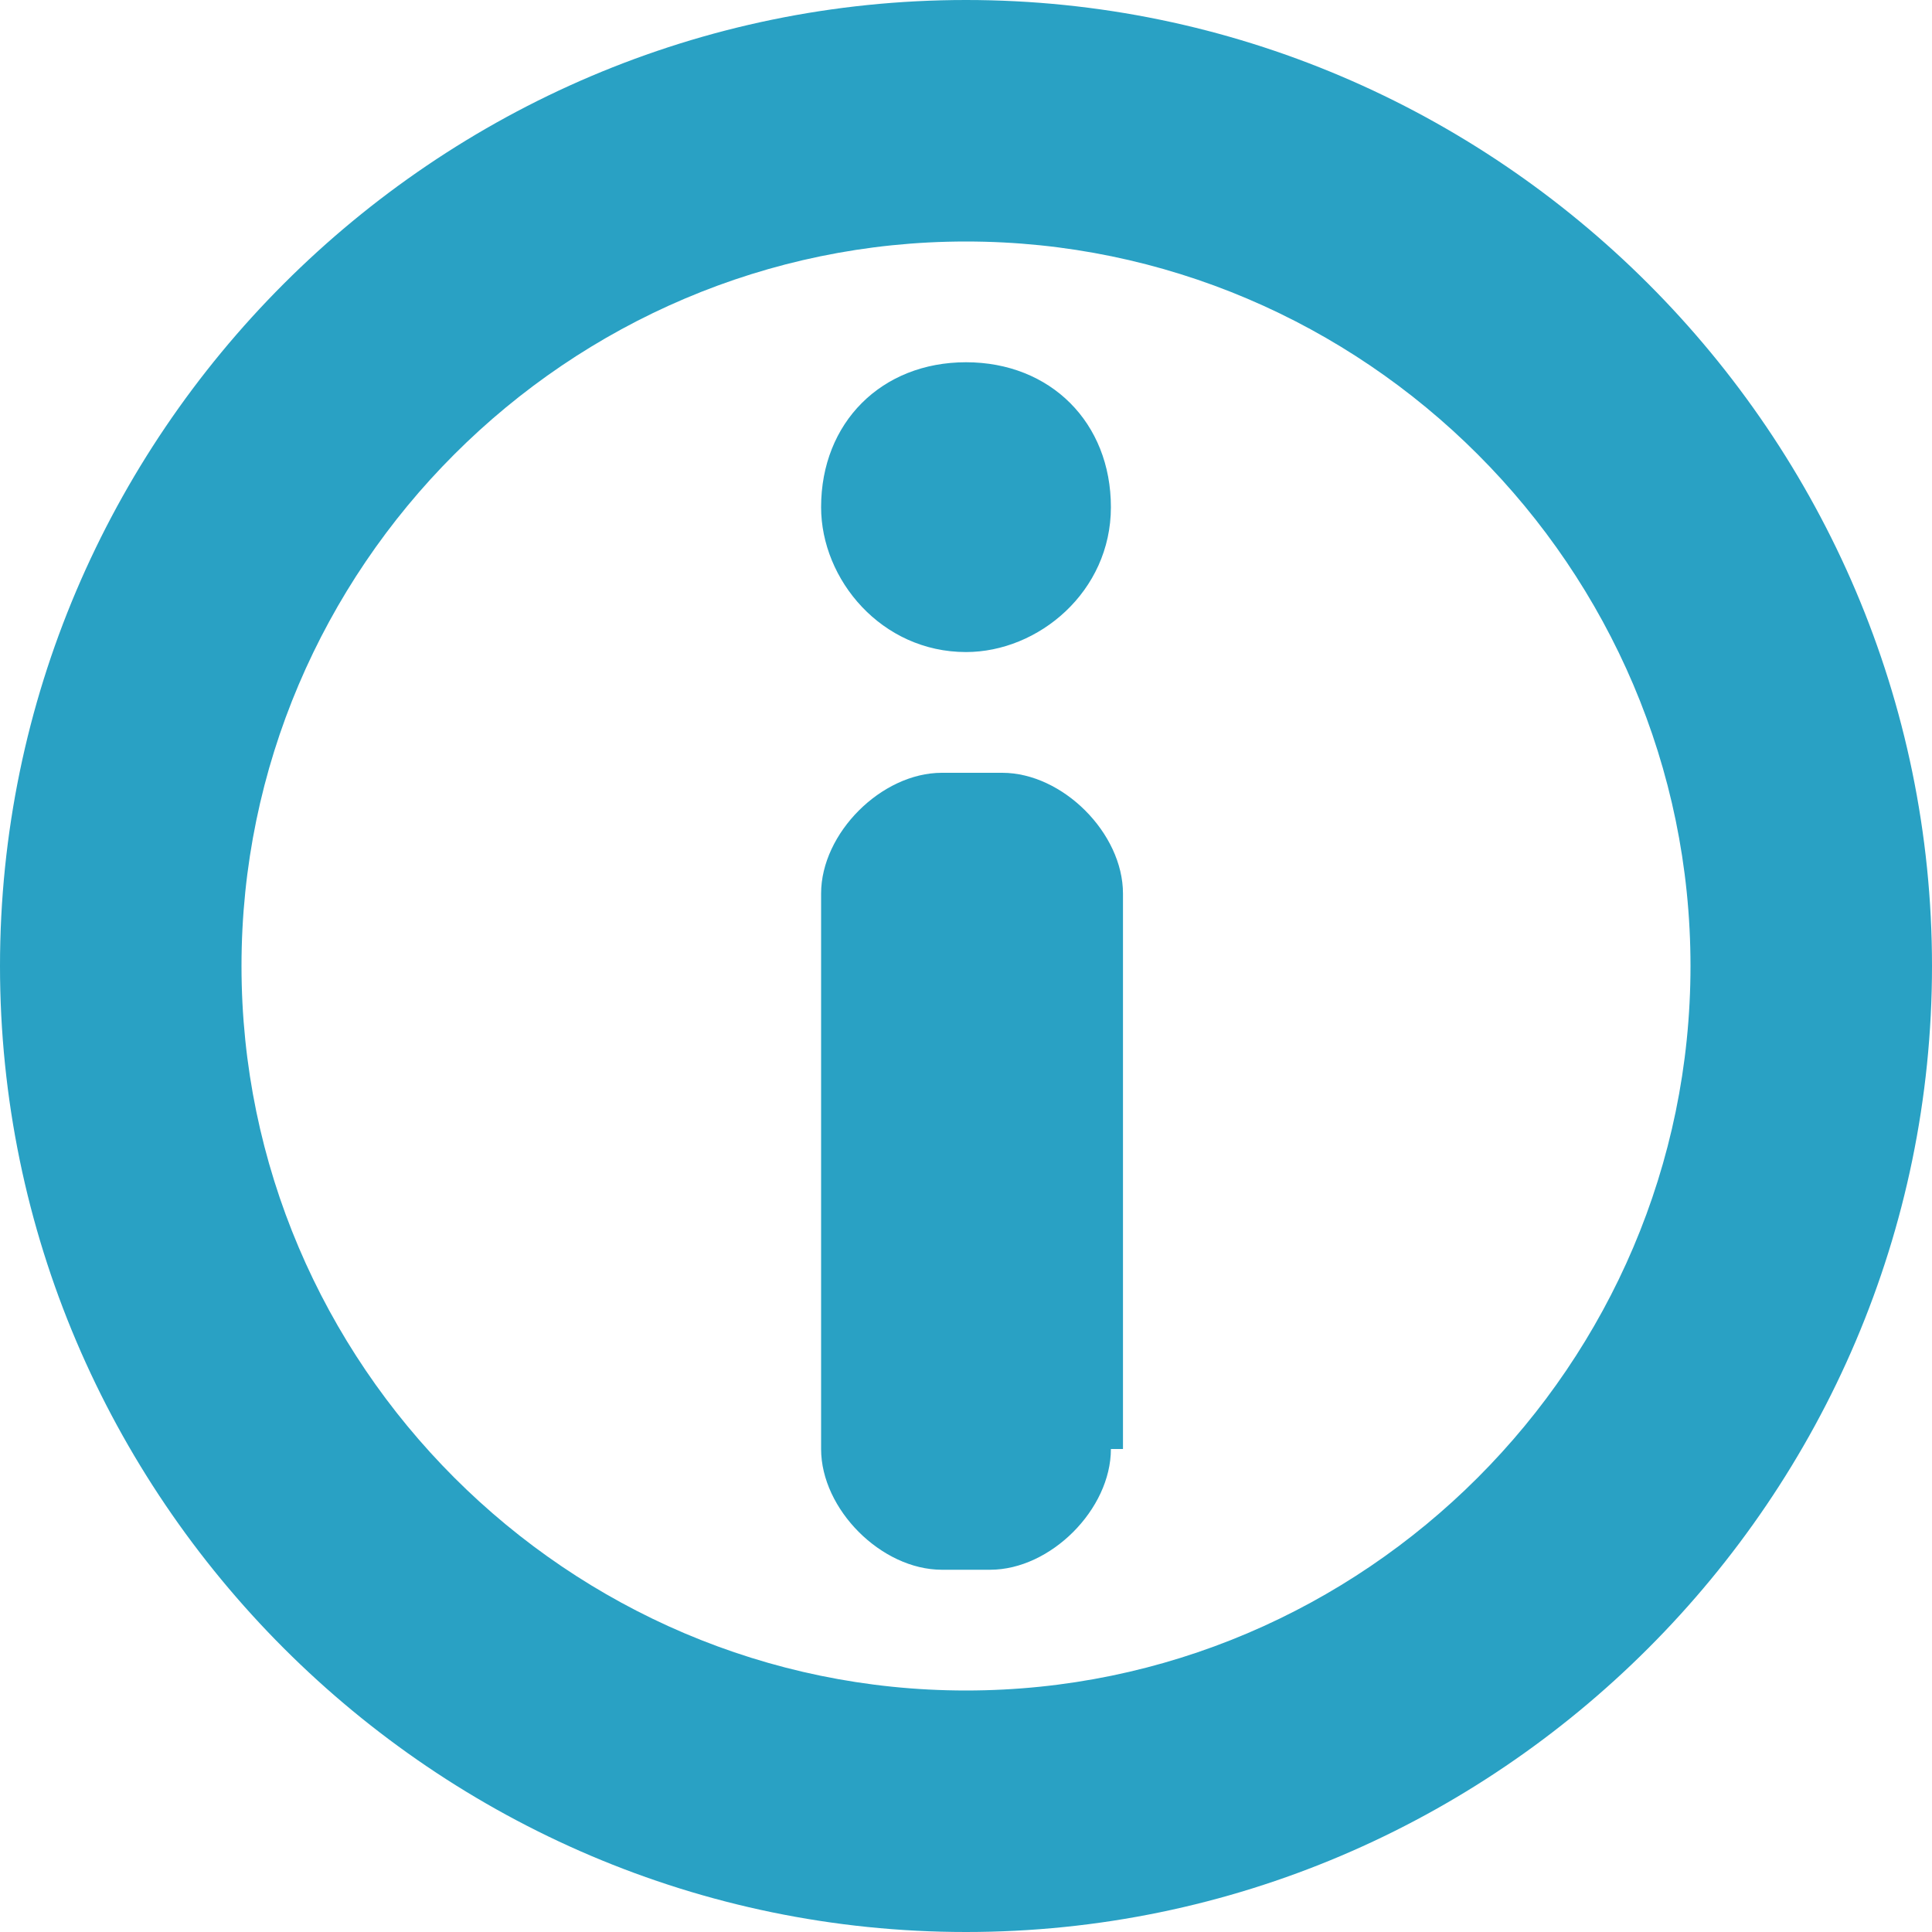
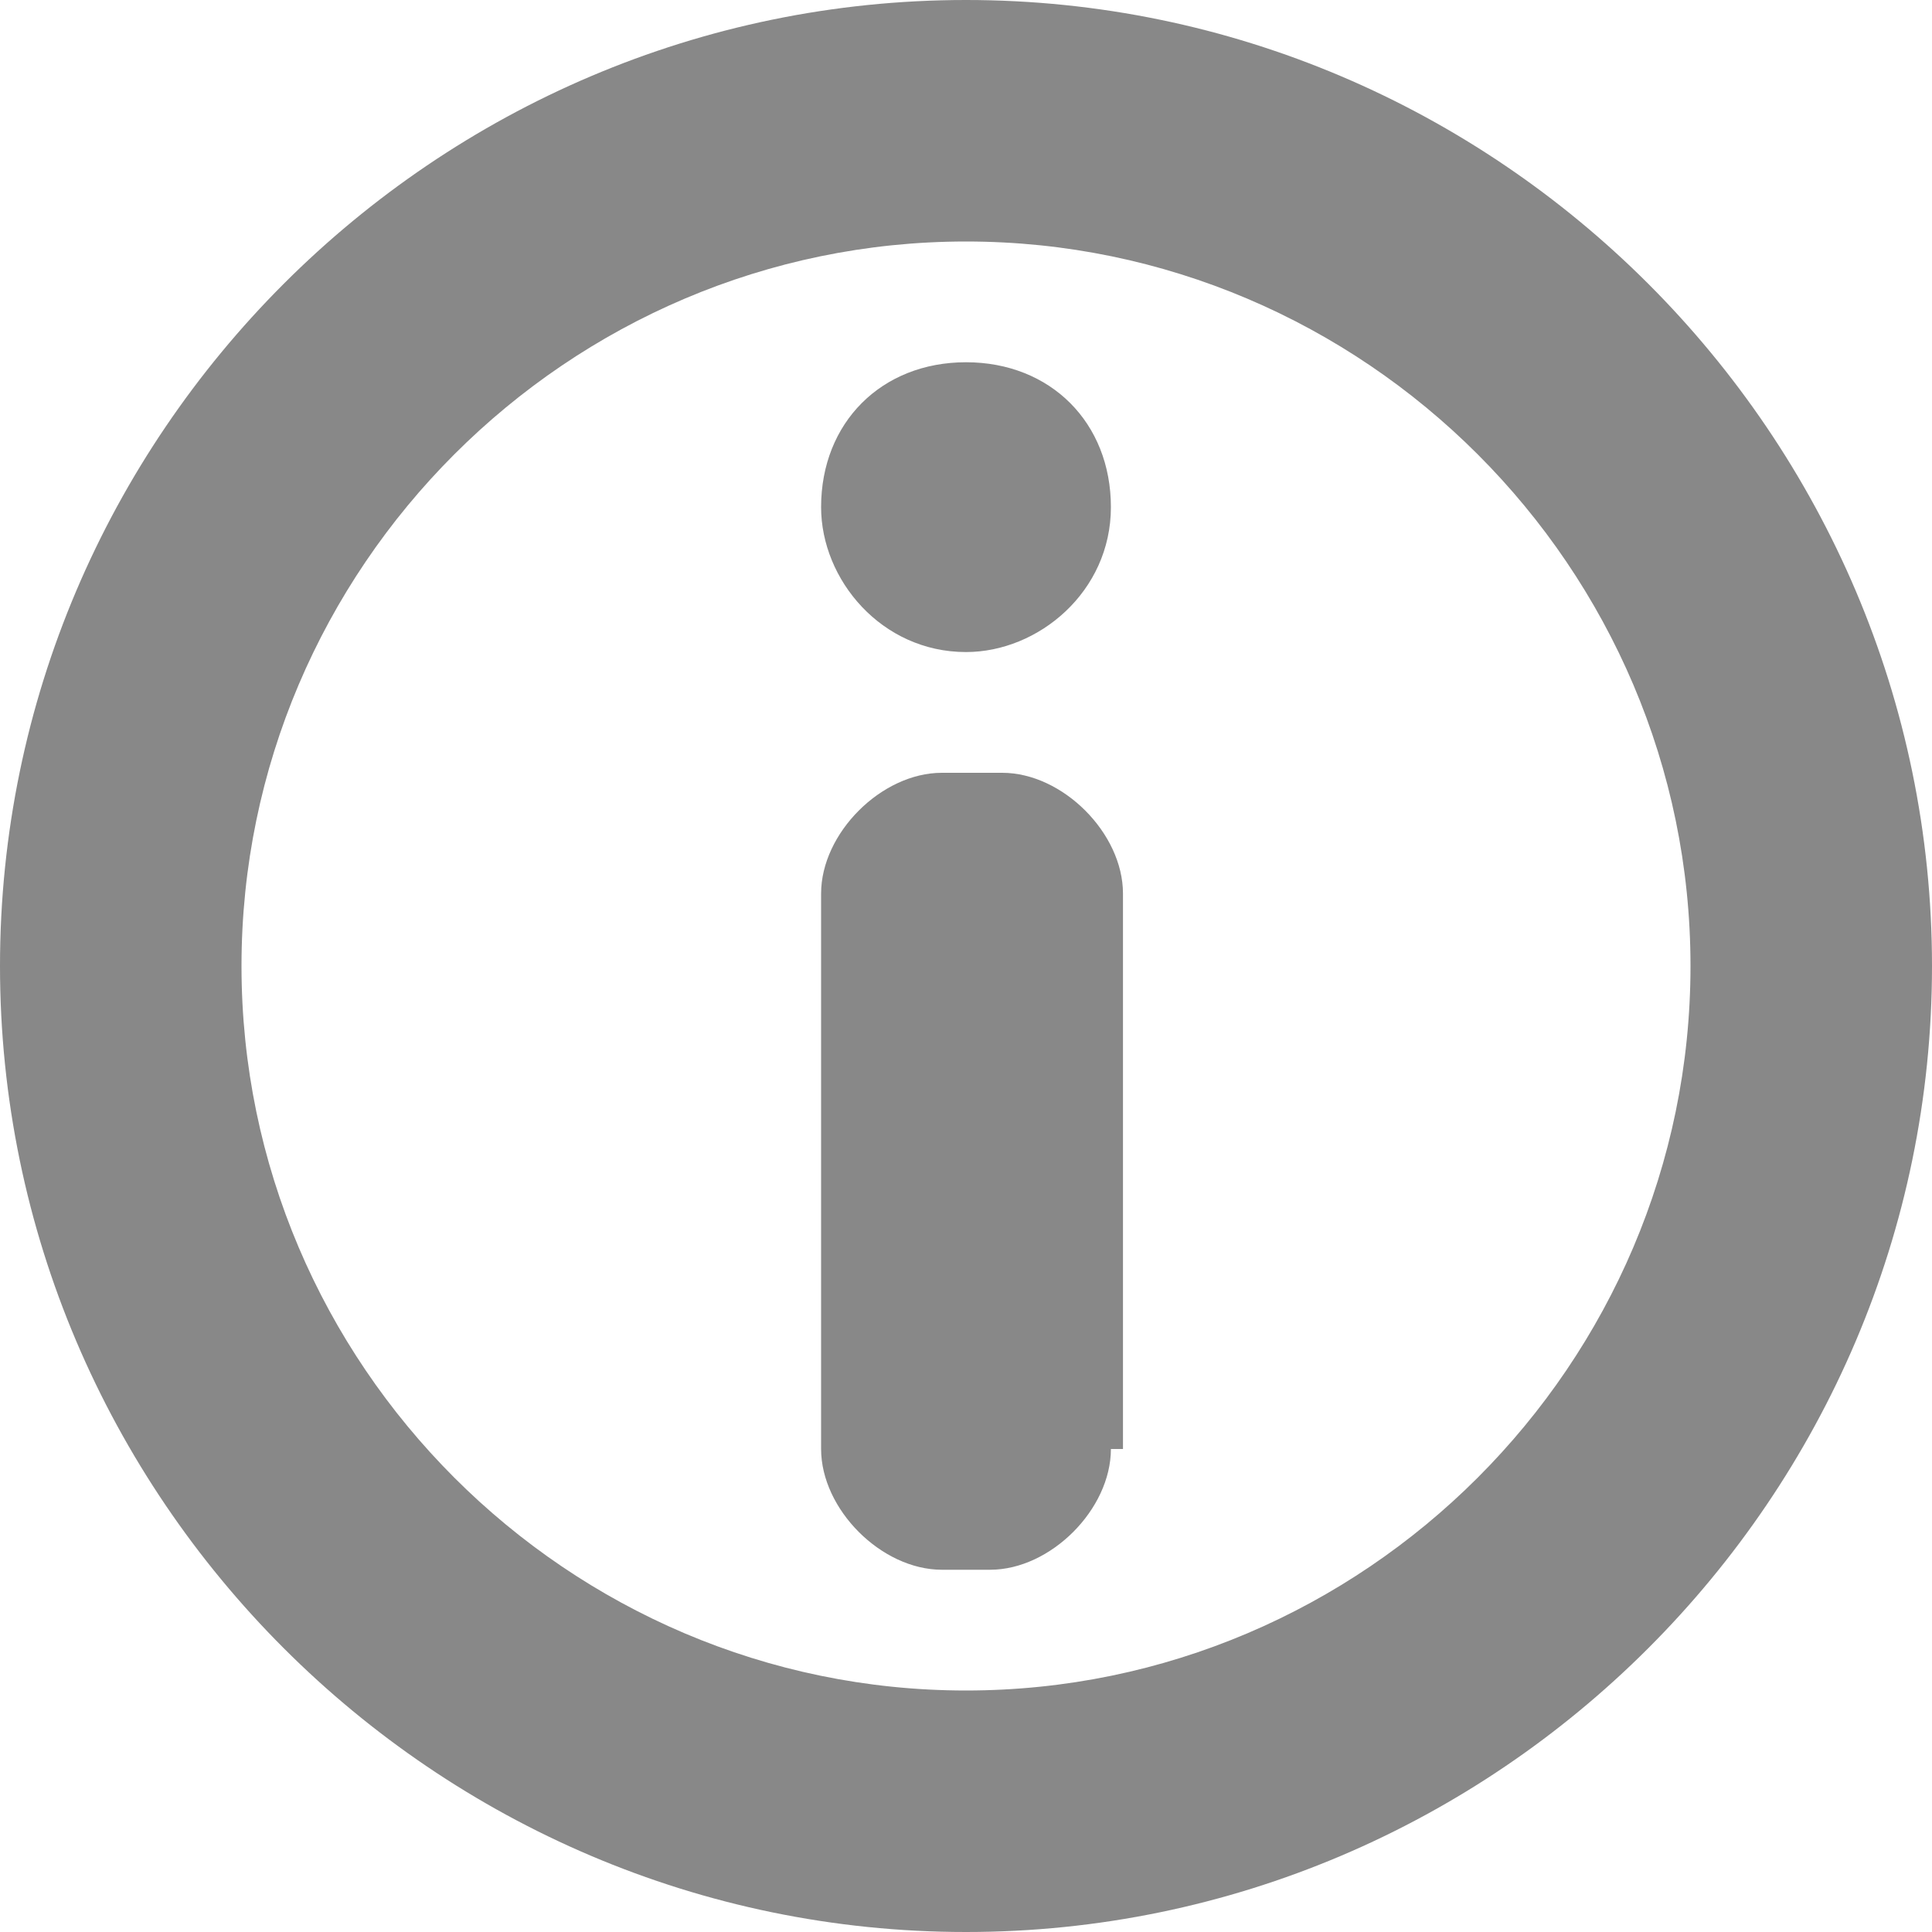
- <svg xmlns="http://www.w3.org/2000/svg" version="1.1" x="0px" y="0px" width="16px" height="16px" viewBox="0 0 16 16" style="overflow:visible;enable-background:new 0 0 16 16;" xml:space="preserve" preserveAspectRatio="xMinYMid meet">
-   <defs>
- </defs>
-   <path style="fill:#29a1c4;" d="M8,0C3.6,0,0,3.6,0,8c0,4.4,3.6,8,8,8c4.4,0,8-3.6,8-8C16,3.6,12.4,0,8,0z M8,14c-3.3,0-6-2.7-6-6  c0-3.3,2.7-6,6-6c3.3,0,6,2.7,6,6C14,11.3,11.3,14,8,14z M9.2,12c0,0.5-0.5,1-1,1H7.8c-0.5,0-1-0.5-1-1V7.4c0-0.5,0.5-1,1-1h0.5  c0.5,0,1,0.5,1,1V12z M9.2,4.2c0,0.7-0.6,1.2-1.2,1.2c-0.7,0-1.2-0.6-1.2-1.2C6.8,3.5,7.3,3,8,3C8.7,3,9.2,3.5,9.2,4.2z" />
+ <svg xmlns="http://www.w3.org/2000/svg" width="16" height="16" viewBox="0 0 16 16" preserveAspectRatio="xMinYMid meet" overflow="visible">
+   <path d="M8 0c-4.4 0-8 3.6-8 8s3.6 8 8 8 8-3.6 8-8-3.6-8-8-8zm0 14c-3.3 0-6-2.7-6-6s2.7-6 6-6 6 2.7 6 6-2.7 6-6 6zm1.2-2c0 .5-.5 1-1 1h-.4c-.5 0-1-.5-1-1v-4.6c0-.5.5-1 1-1h.5c.5 0 1 .5 1 1v4.6zm0-7.8c0 .7-.6 1.2-1.2 1.2-.7 0-1.2-.6-1.2-1.2 0-.7.5-1.2 1.2-1.2s1.2.5 1.2 1.2z" fill="#888" />
</svg>
